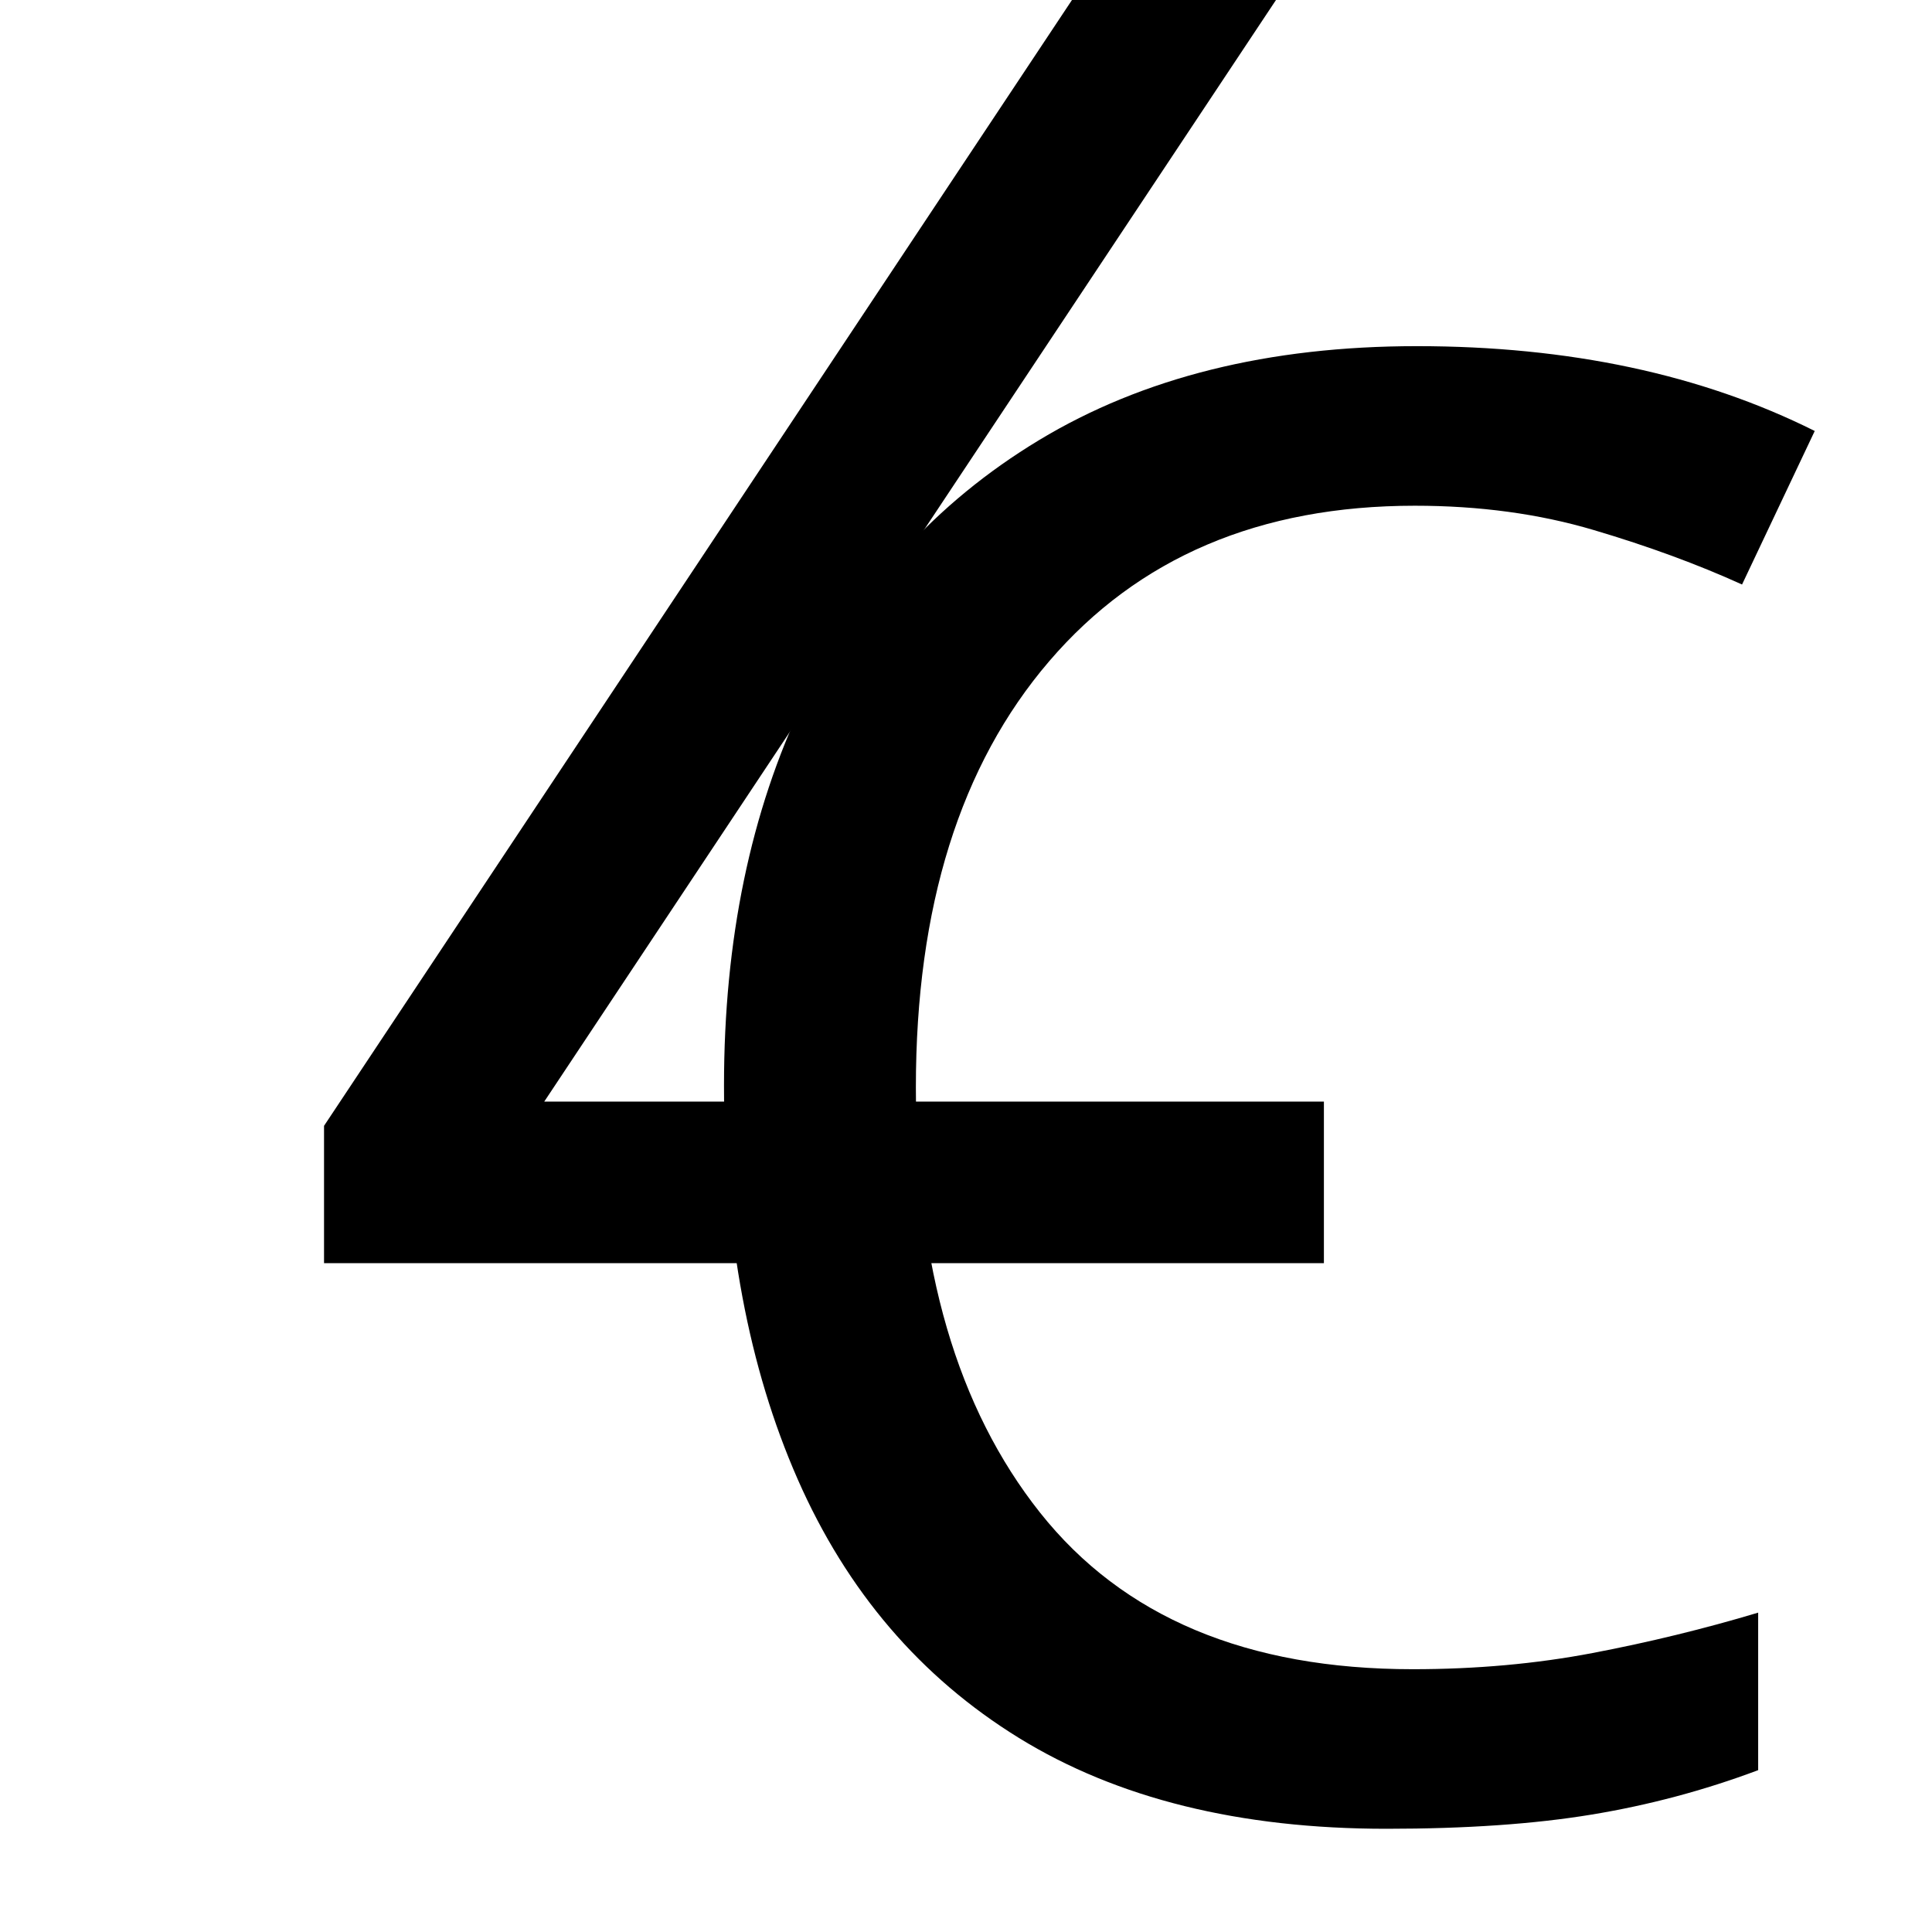
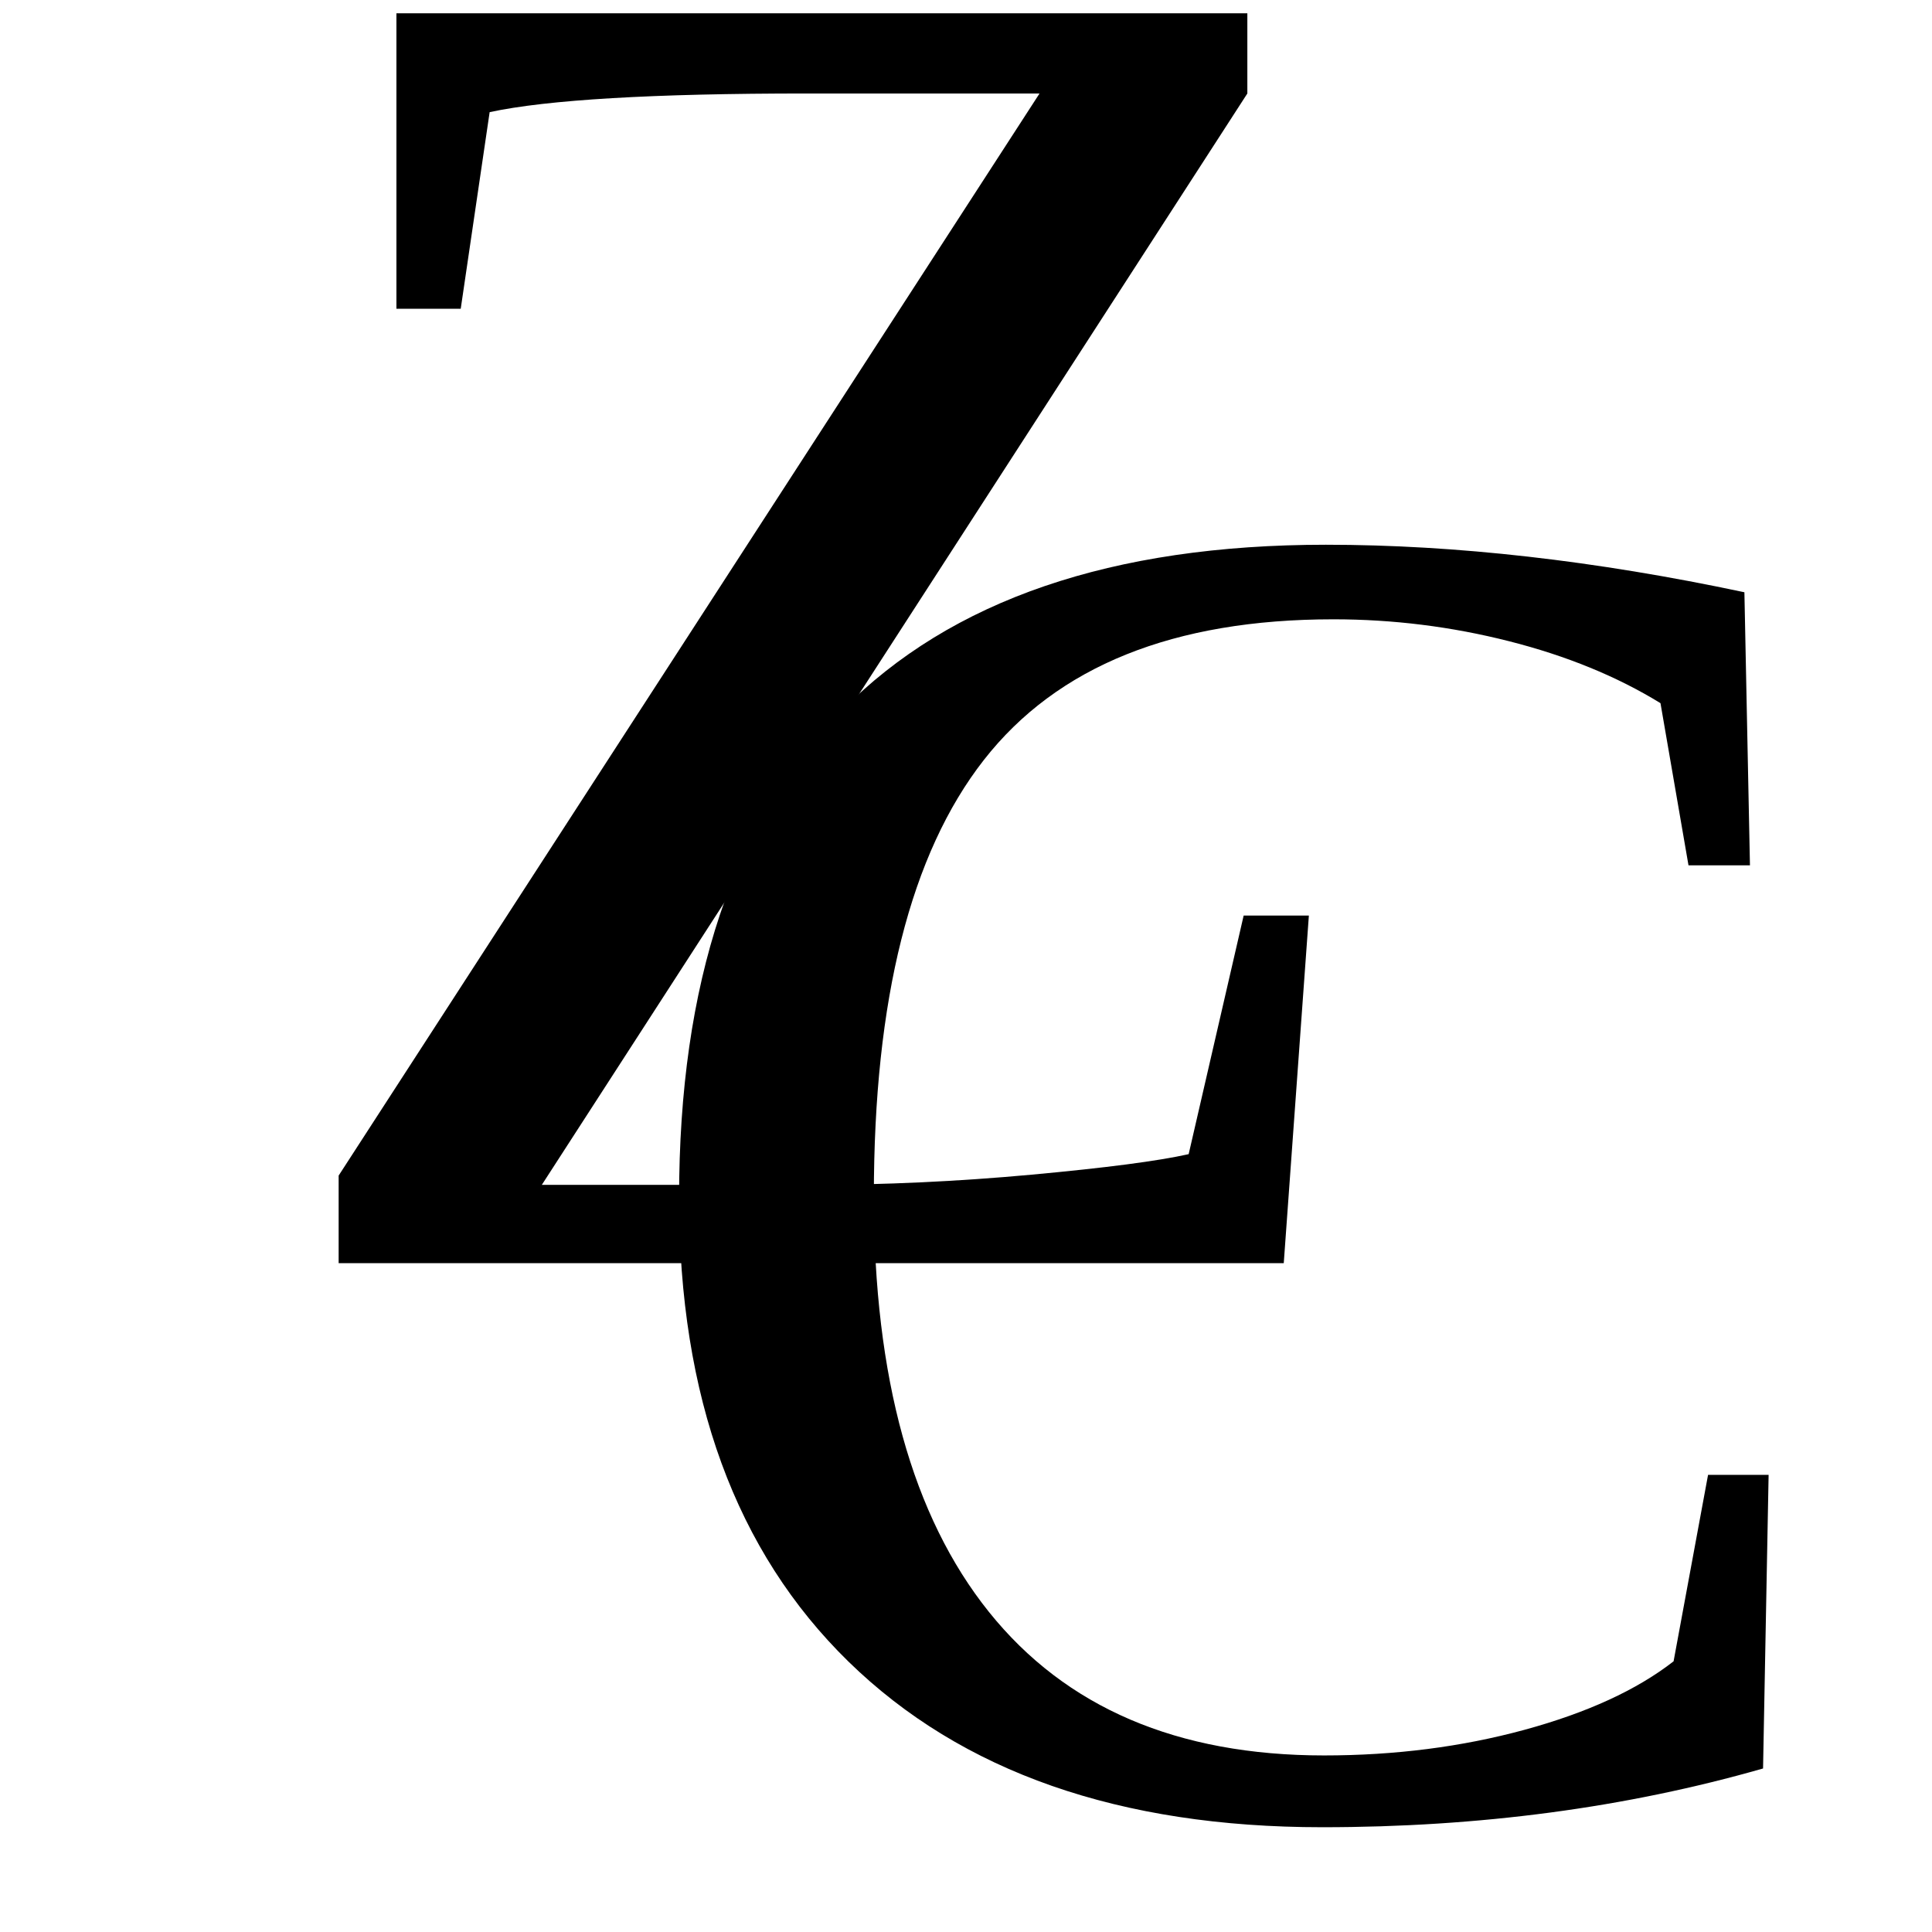
<svg xmlns="http://www.w3.org/2000/svg" viewBox="0 0 666.667 666.667" height="666.667" width="666.667" xml:space="preserve" id="svg2" version="1.1">
  <defs id="defs6">
    <clipPath id="clipPath18" clipPathUnits="userSpaceOnUse">
      <path id="path16" d="M 0,500 H 500 V 0 H 0 Z" />
    </clipPath>
  </defs>
  <g transform="matrix(1.333333,0,0,-1.333333,0,666.6667)" id="g10">
    <g id="g12">
      <g clip-path="url(#clipPath18)" id="g14">
-         <text id="text24" style="font-variant:normal;font-weight:normal;font-stretch:normal;font-size:522.751px;font-family:'Shonar Bangla';-inkscape-font-specification:ShonarBangla;writing-mode:lr-tb;fill:#000000;fill-opacity:1;fill-rule:nonzero;stroke:none" transform="matrix(1,0,0,-1,64.0005,173.0879)">
+         <text id="text24" style="font-variant:normal;font-weight:normal;font-stretch:normal;font-size:494px;font-family:'Times New Roman';-inkscape-font-specification:TimesNewRoman;writing-mode:lr-tb;fill:#000000;fill-opacity:1;fill-rule:nonzero;stroke:none" transform="matrix(1,0,0,-1,64.0005,173.0879)">
          <tspan id="tspan20" y="0" x="0">Z</tspan>
          <tspan id="tspan22" y="141.143" x="91.481">C</tspan>
        </text>
      </g>
    </g>
  </g>
</svg>
